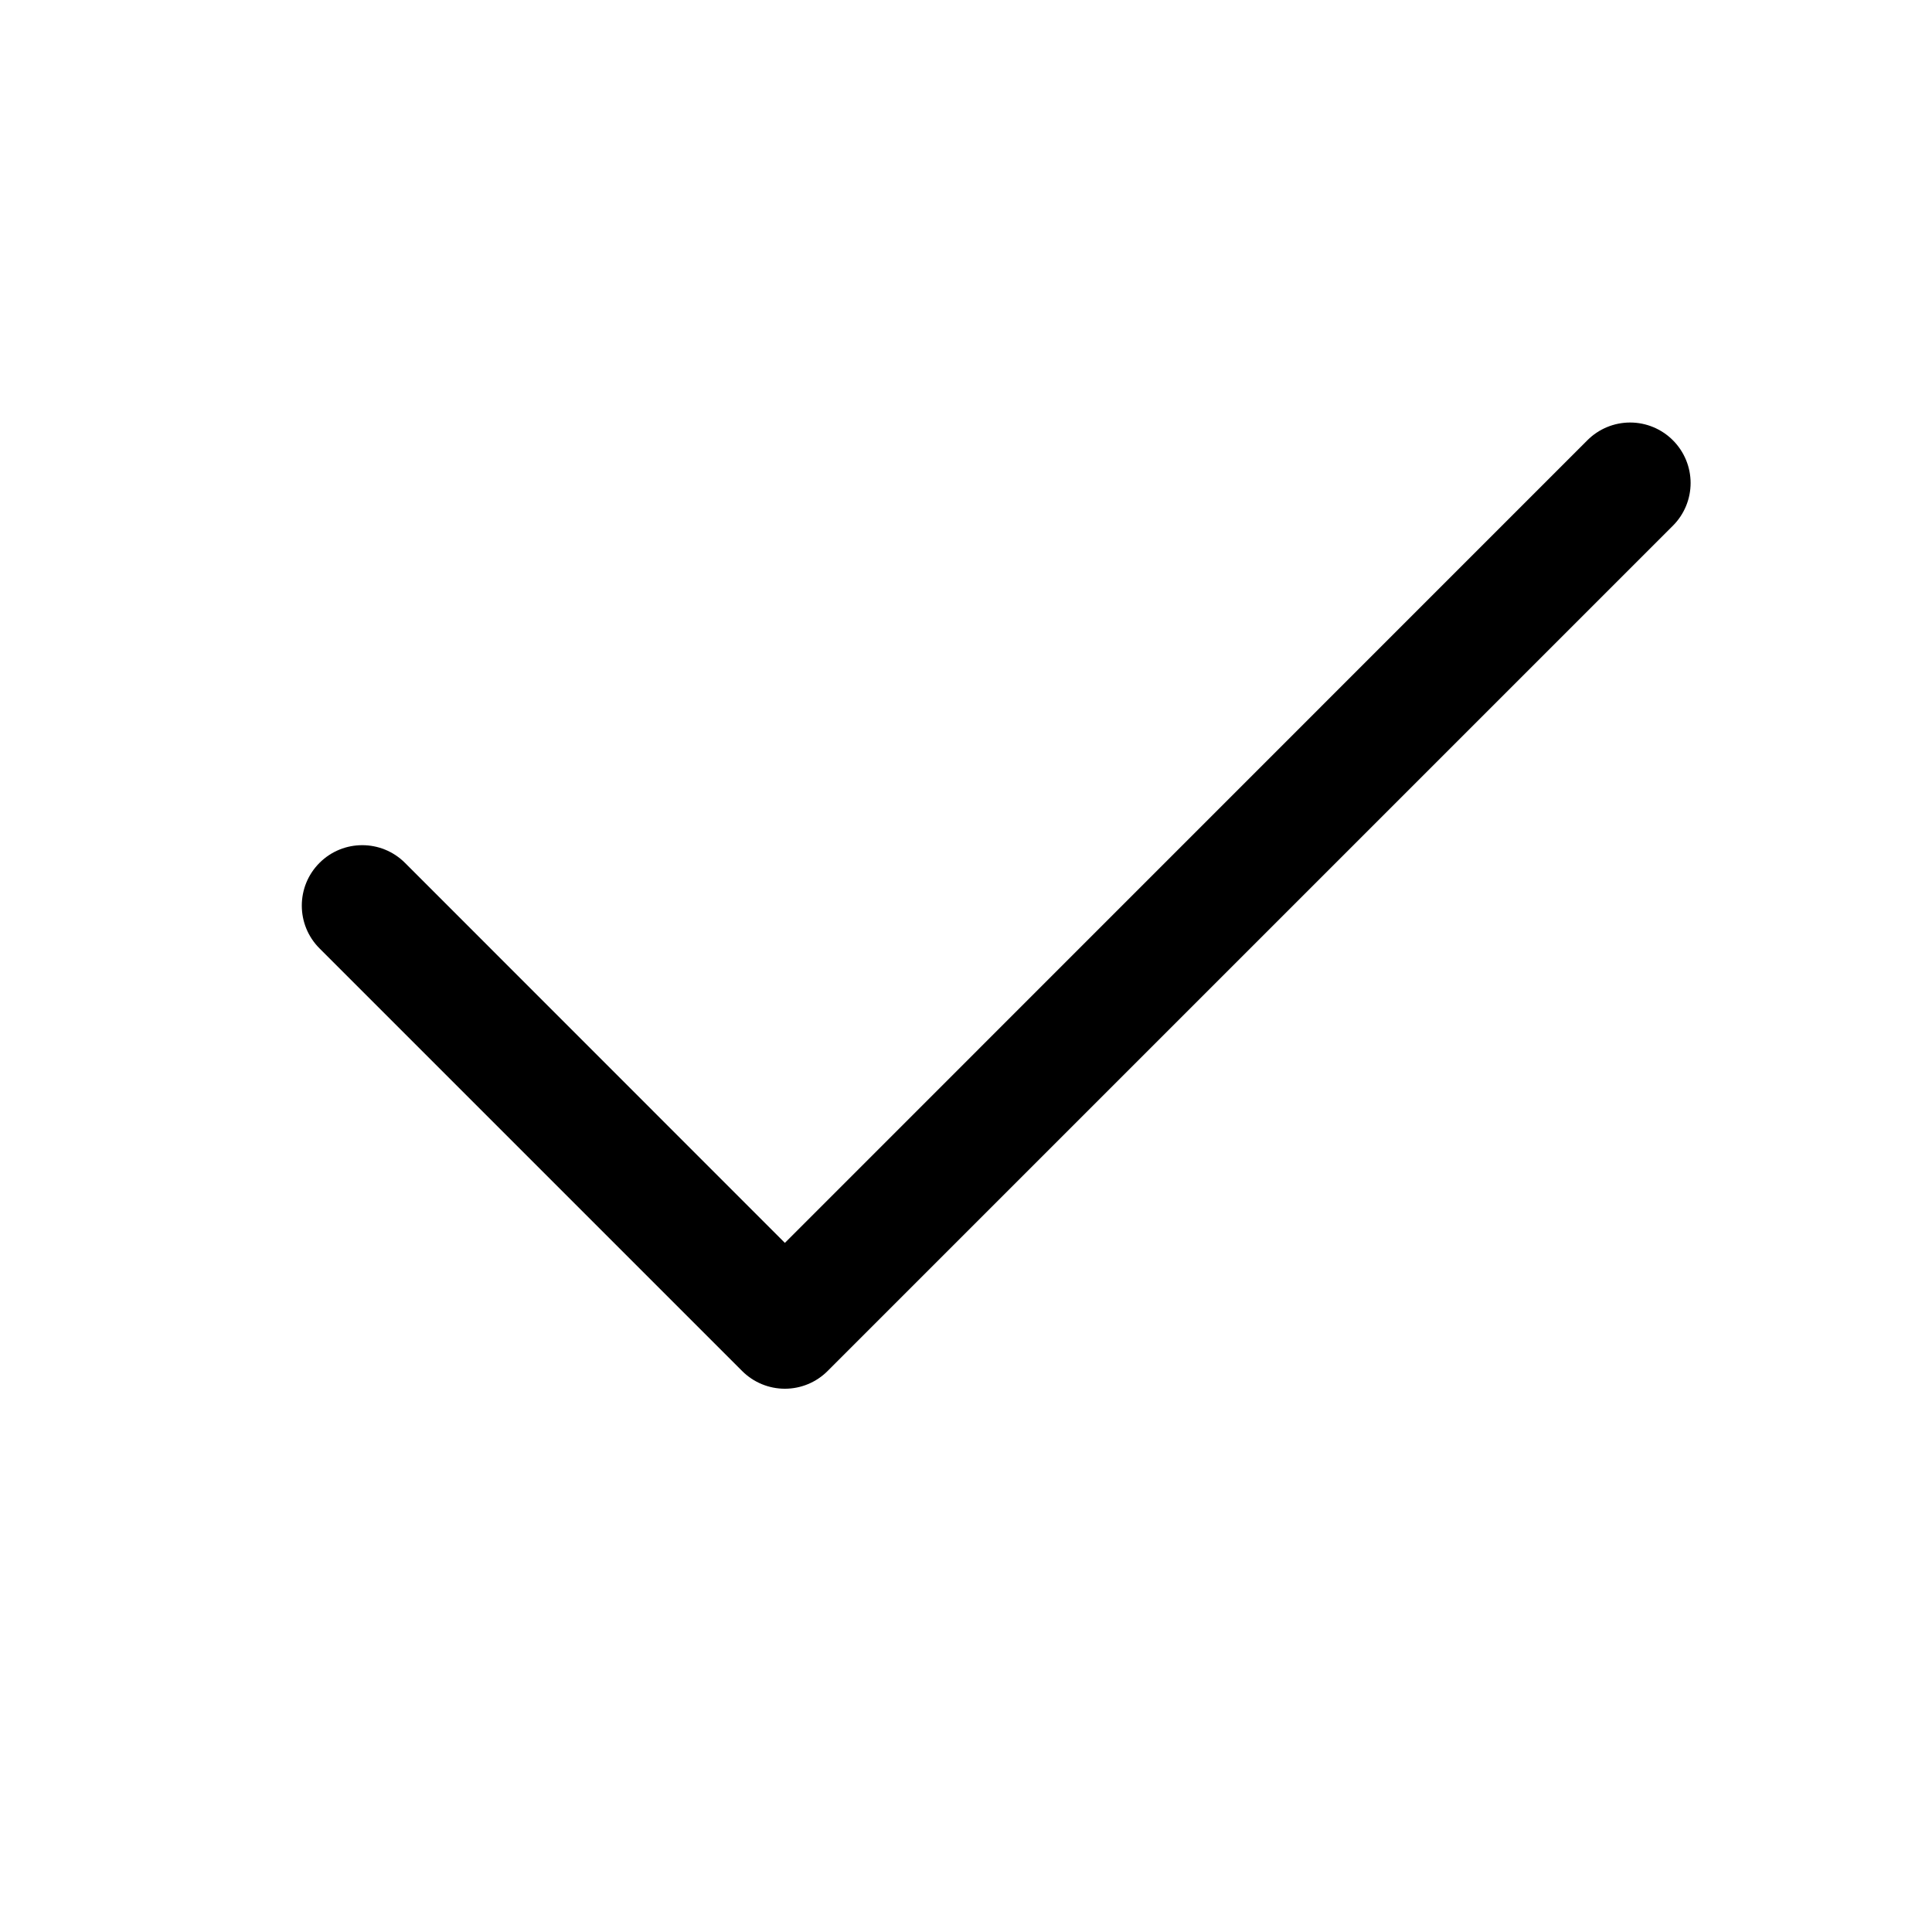
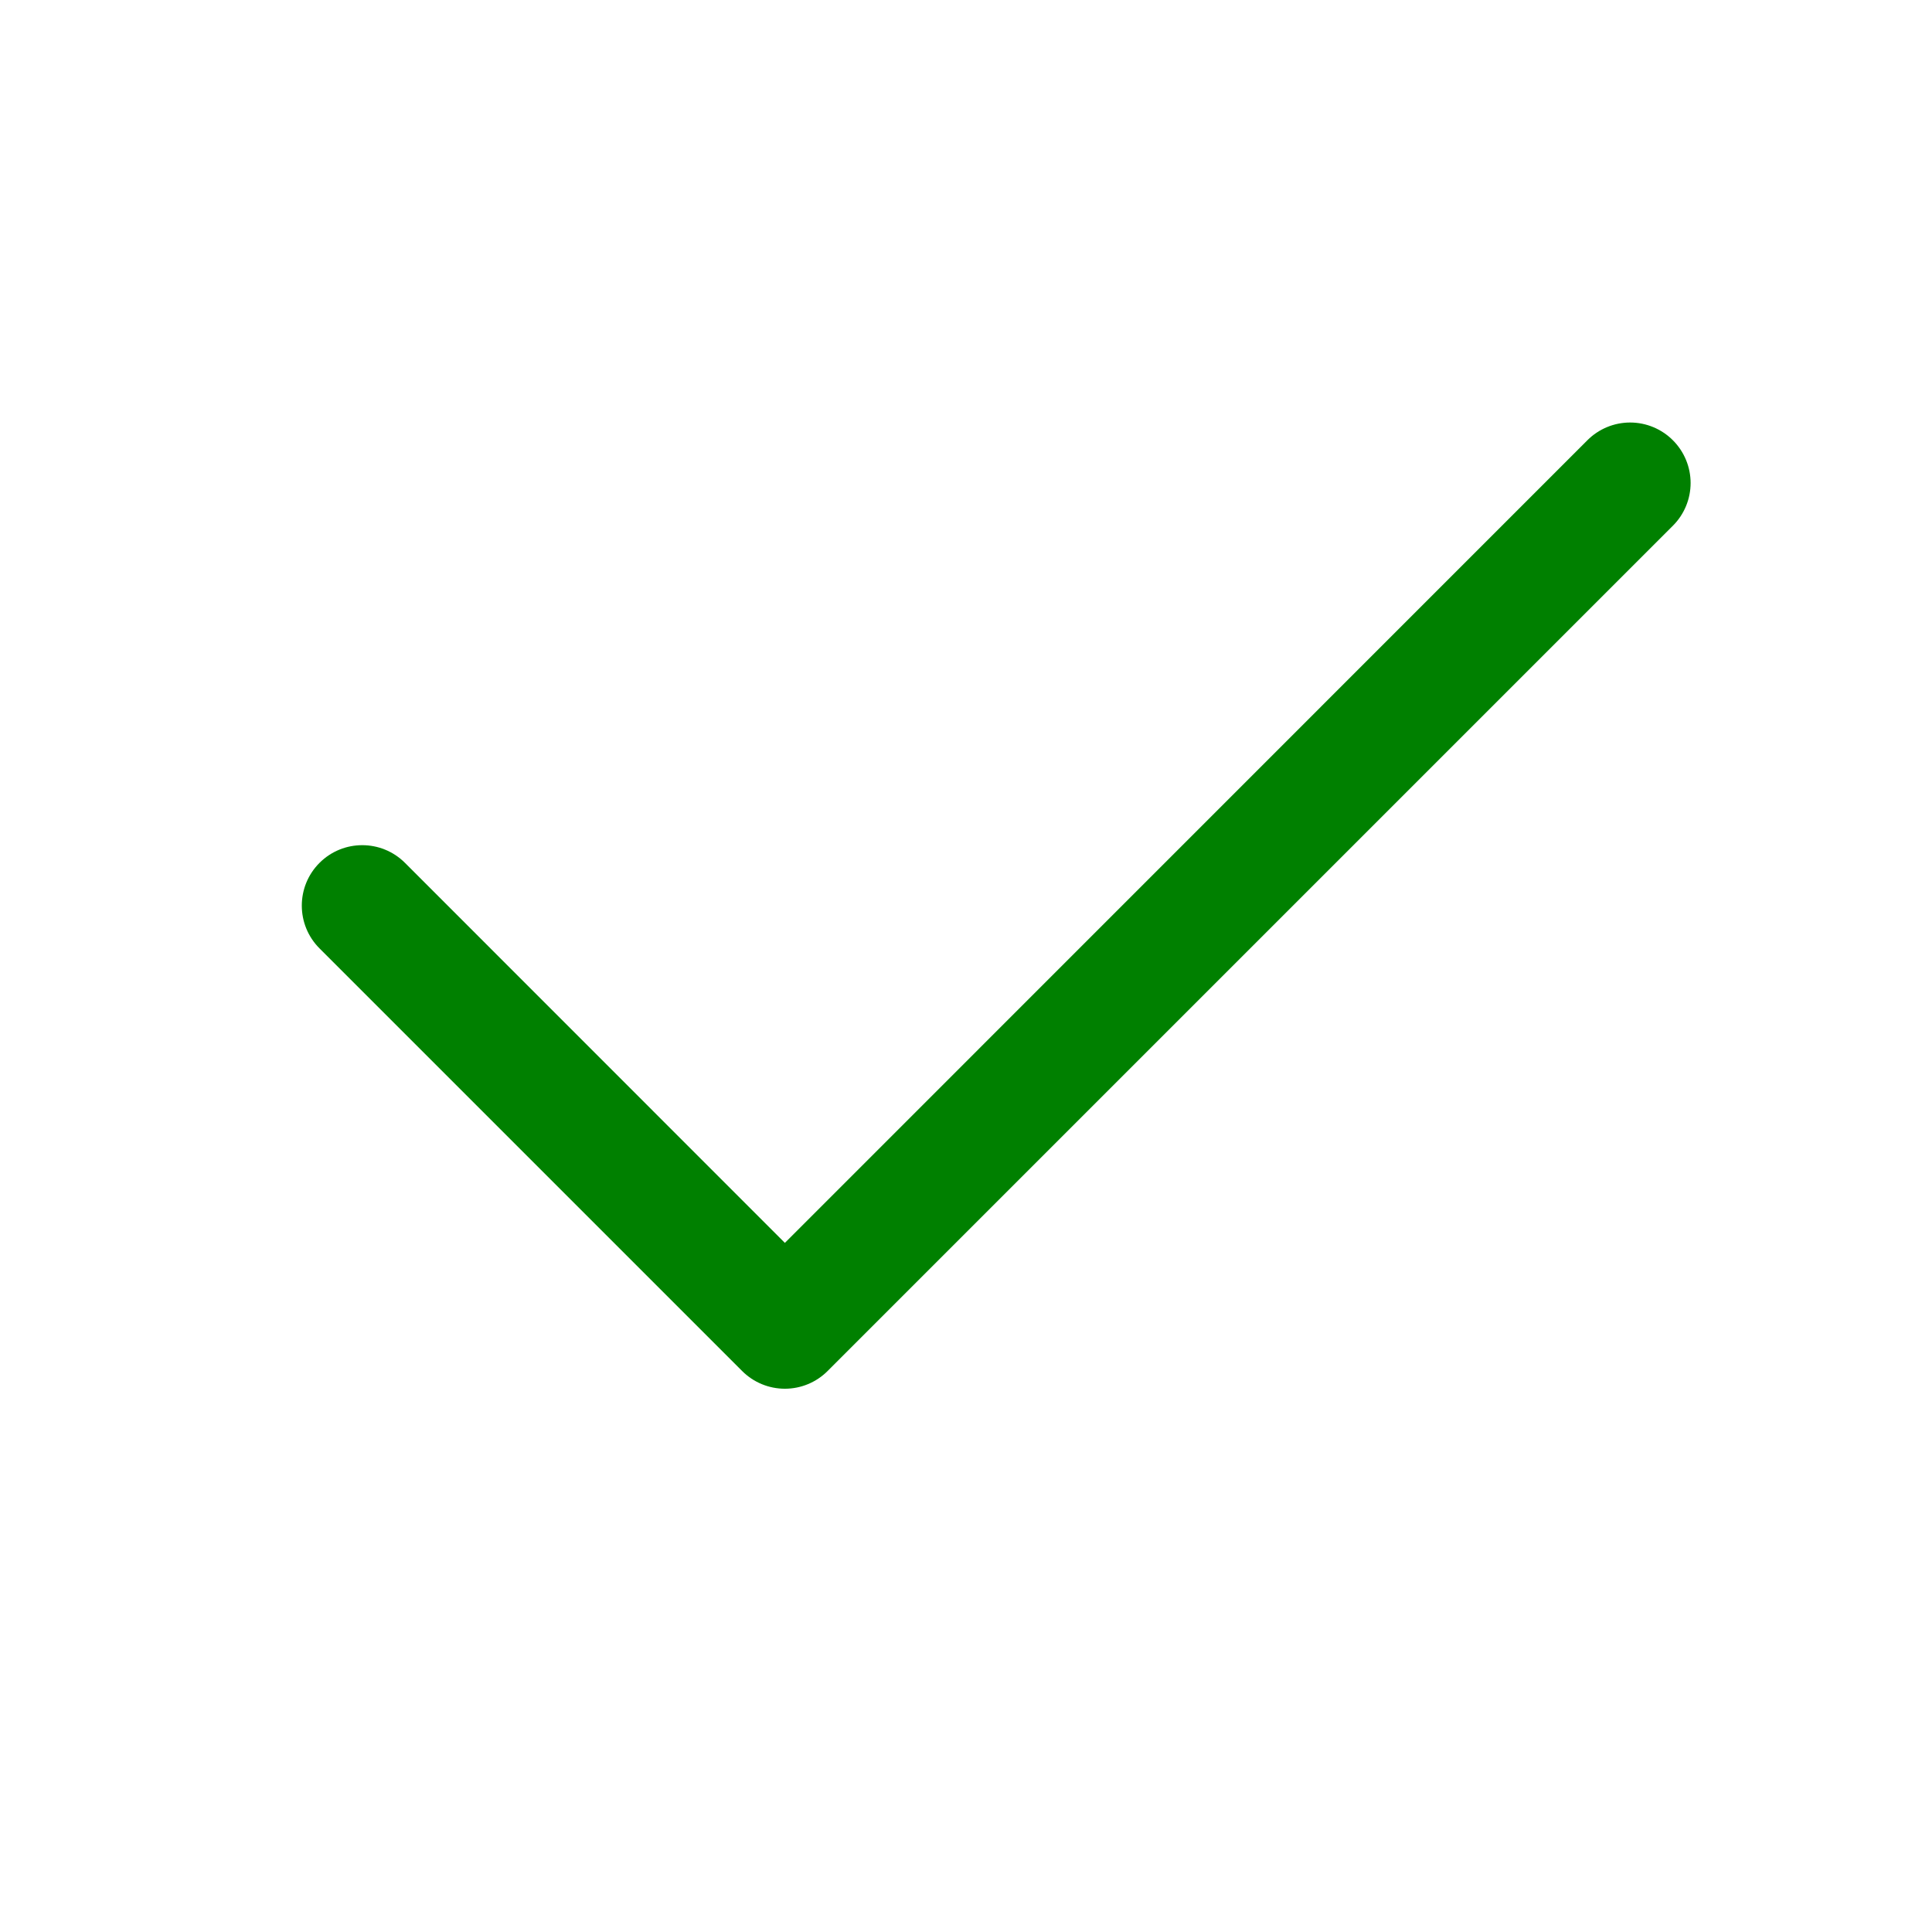
- <svg xmlns="http://www.w3.org/2000/svg" width="16" height="16" fill="currentColor" class="bi bi-check2" viewBox="0 0 16 16">
+ <svg xmlns="http://www.w3.org/2000/svg" width="20" height="20" fill="green" class="bi bi-check2" viewBox="0 0 16 16">
  <path d="M13.854 3.646a.5.5 0 0 1 0 .708l-7 7a.5.5 0 0 1-.708 0l-3.5-3.5a.5.5 0 1 1 .708-.708L6.5 10.293l6.646-6.647a.5.5 0 0 1 .708 0" />
</svg>
